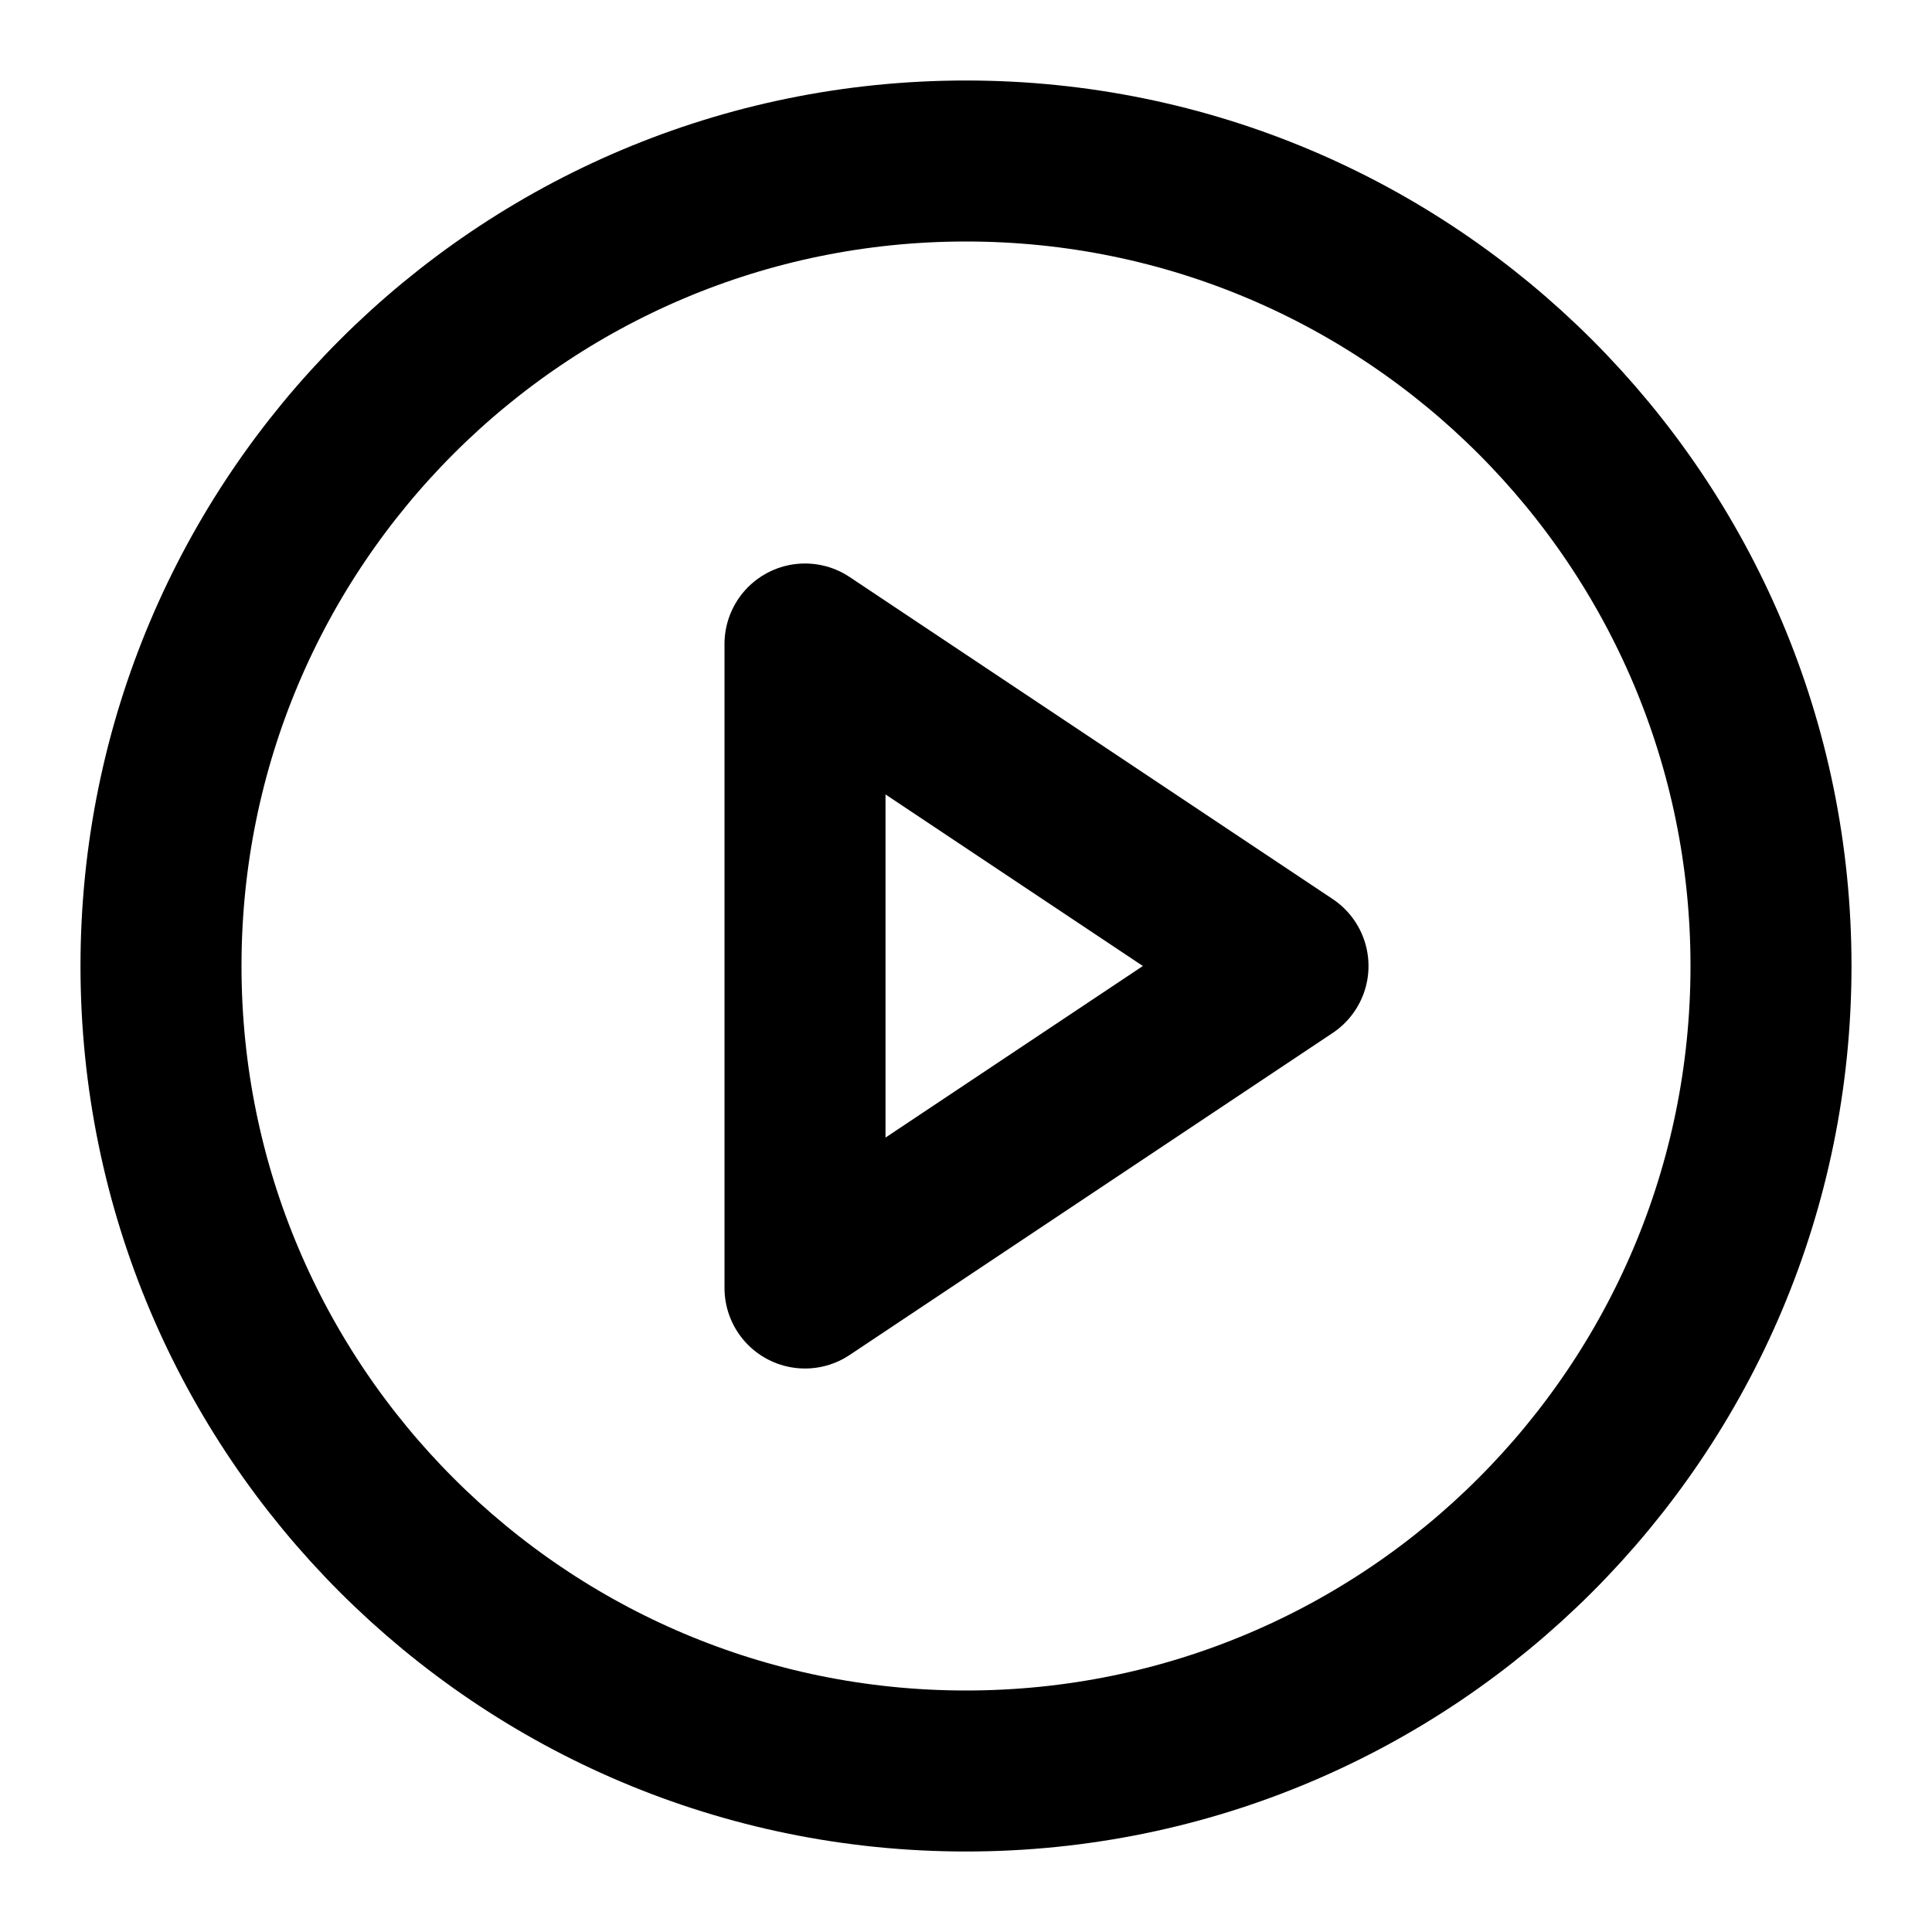
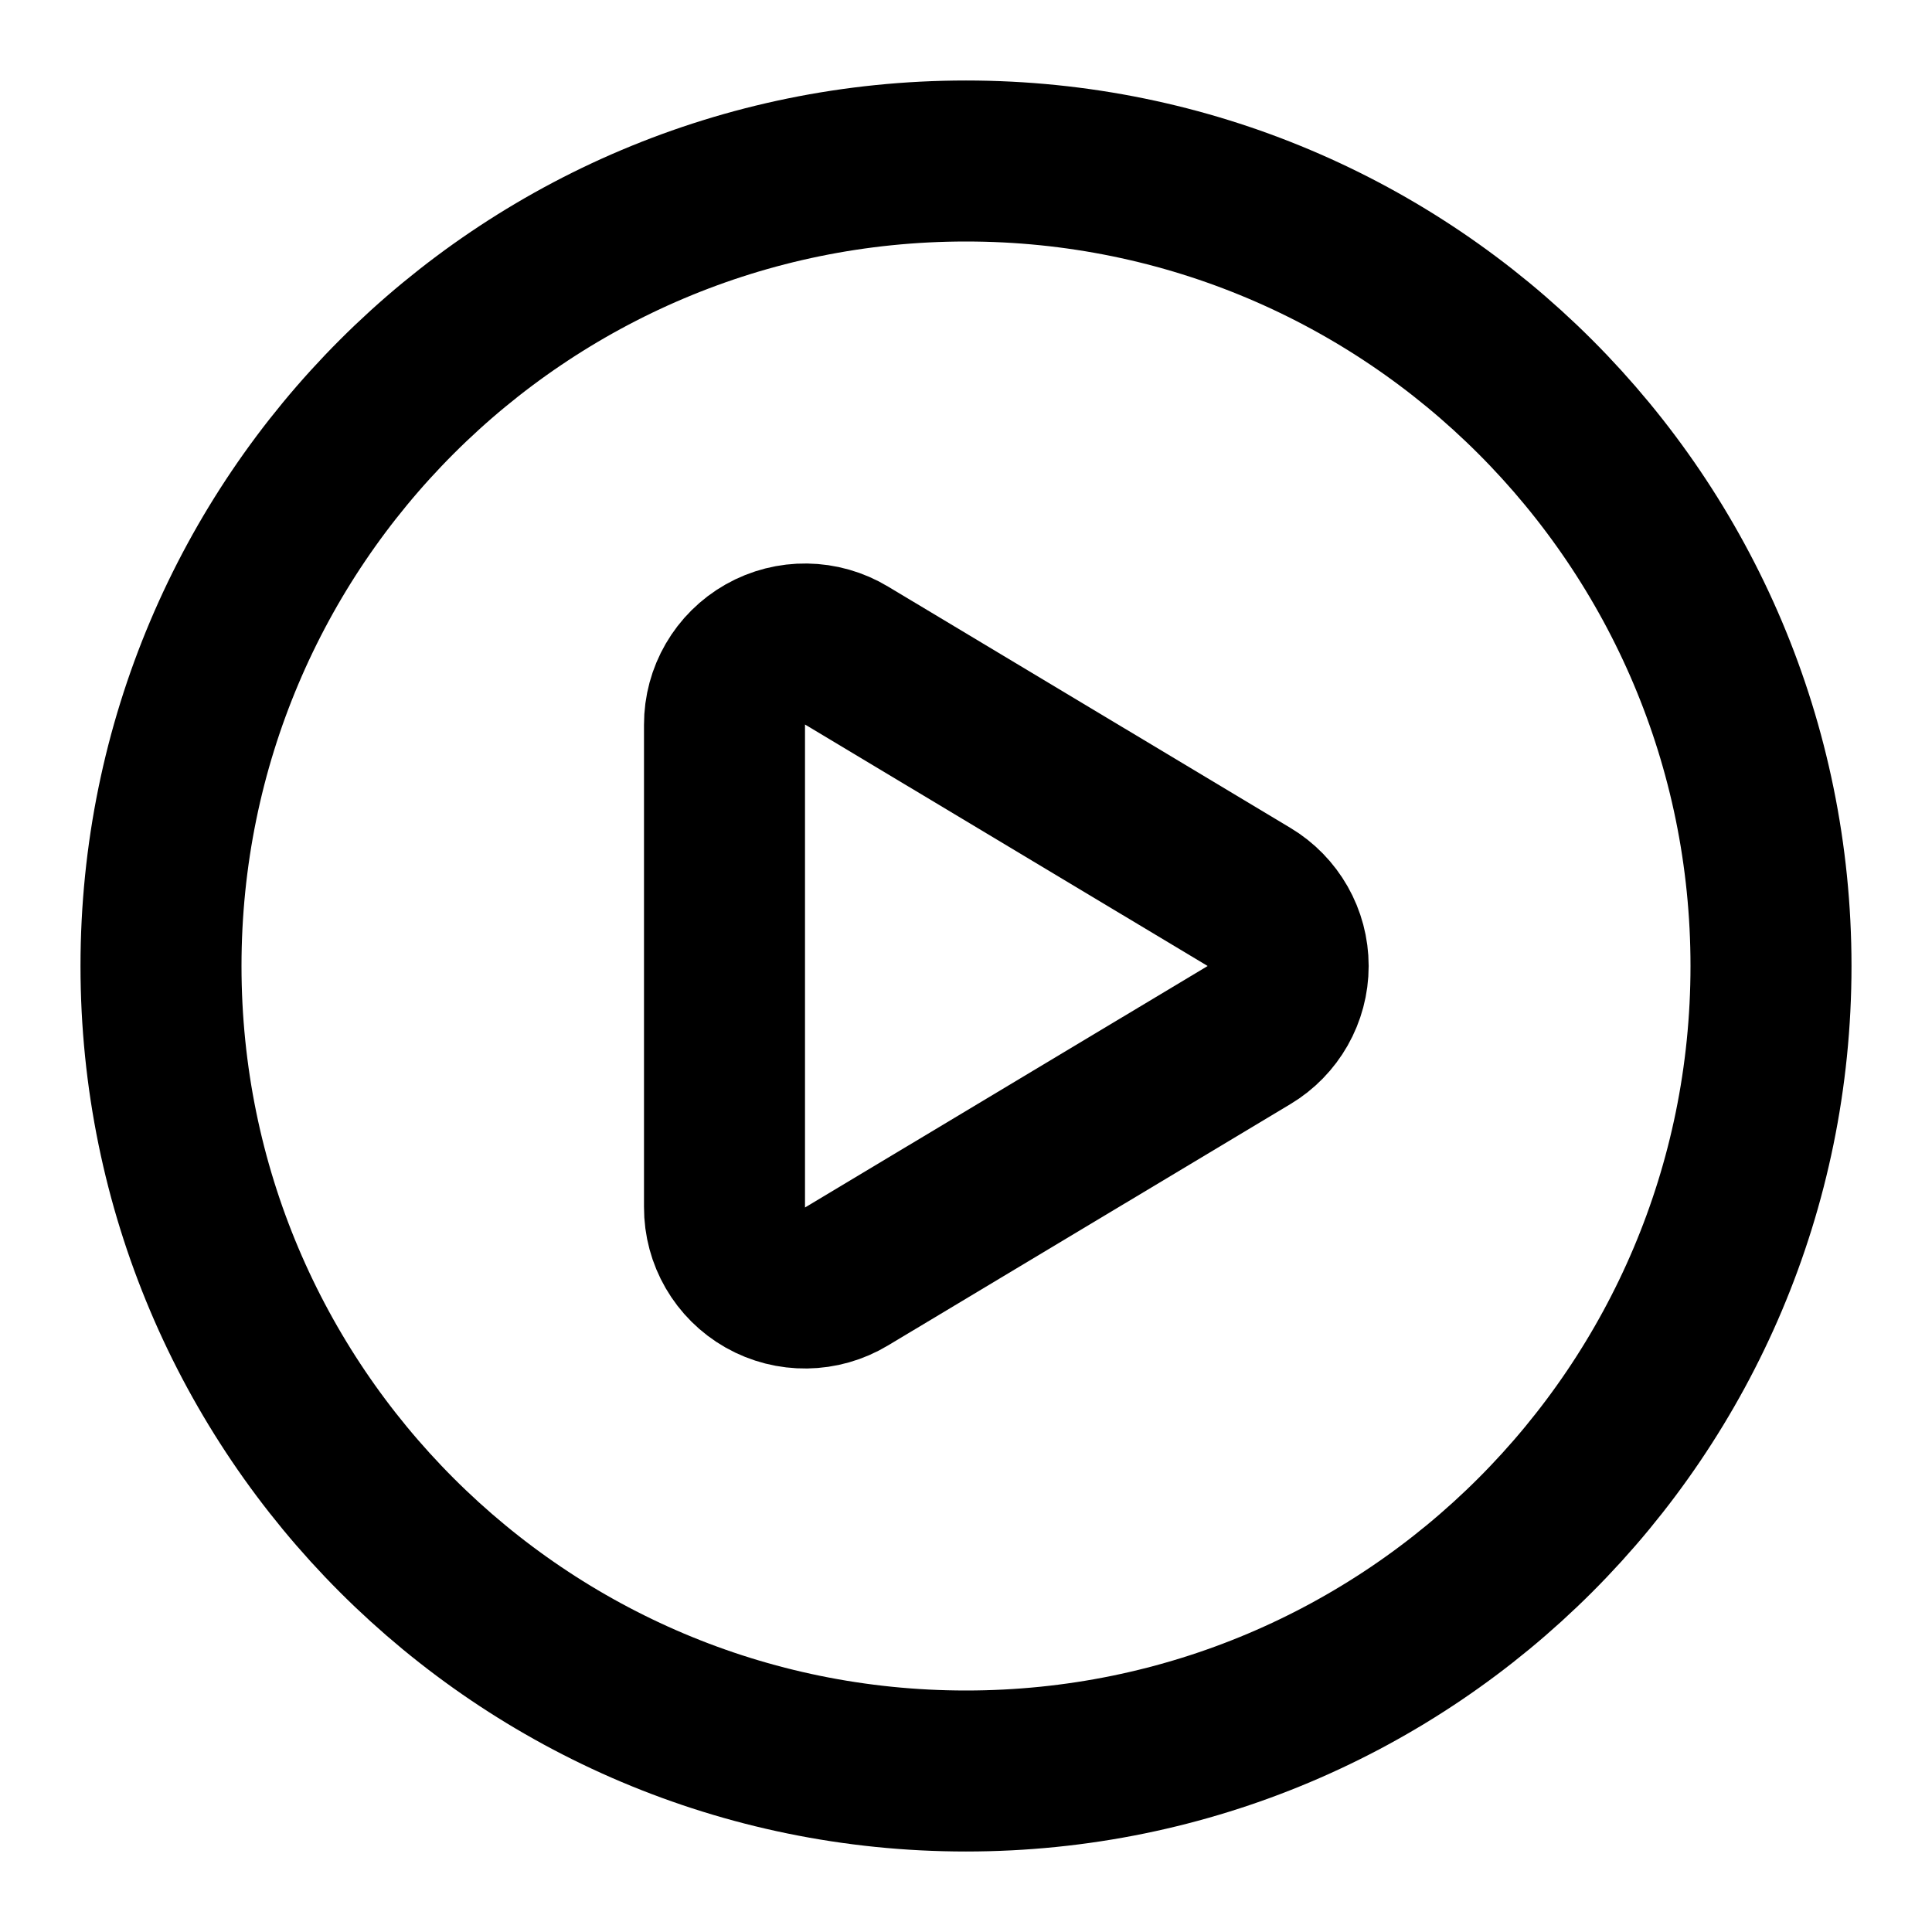
<svg xmlns="http://www.w3.org/2000/svg" width="24" height="24" viewBox="0 0 24 24" fill="none" stroke="currentColor" stroke-width="2" stroke-linecap="round" stroke-linejoin="round">
+   <path d="M9 9.003a1 1 0 0 1 1.517-.859l4.997 2.997a1 1 0 0 1 0 1.718l-4.997 2.997A1 1 0 0 1 9 14.996z" />
  <circle cx="12" cy="12" r="10" />
-   <polygon points="10 8 16 12 10 16 10 8" />
</svg>
